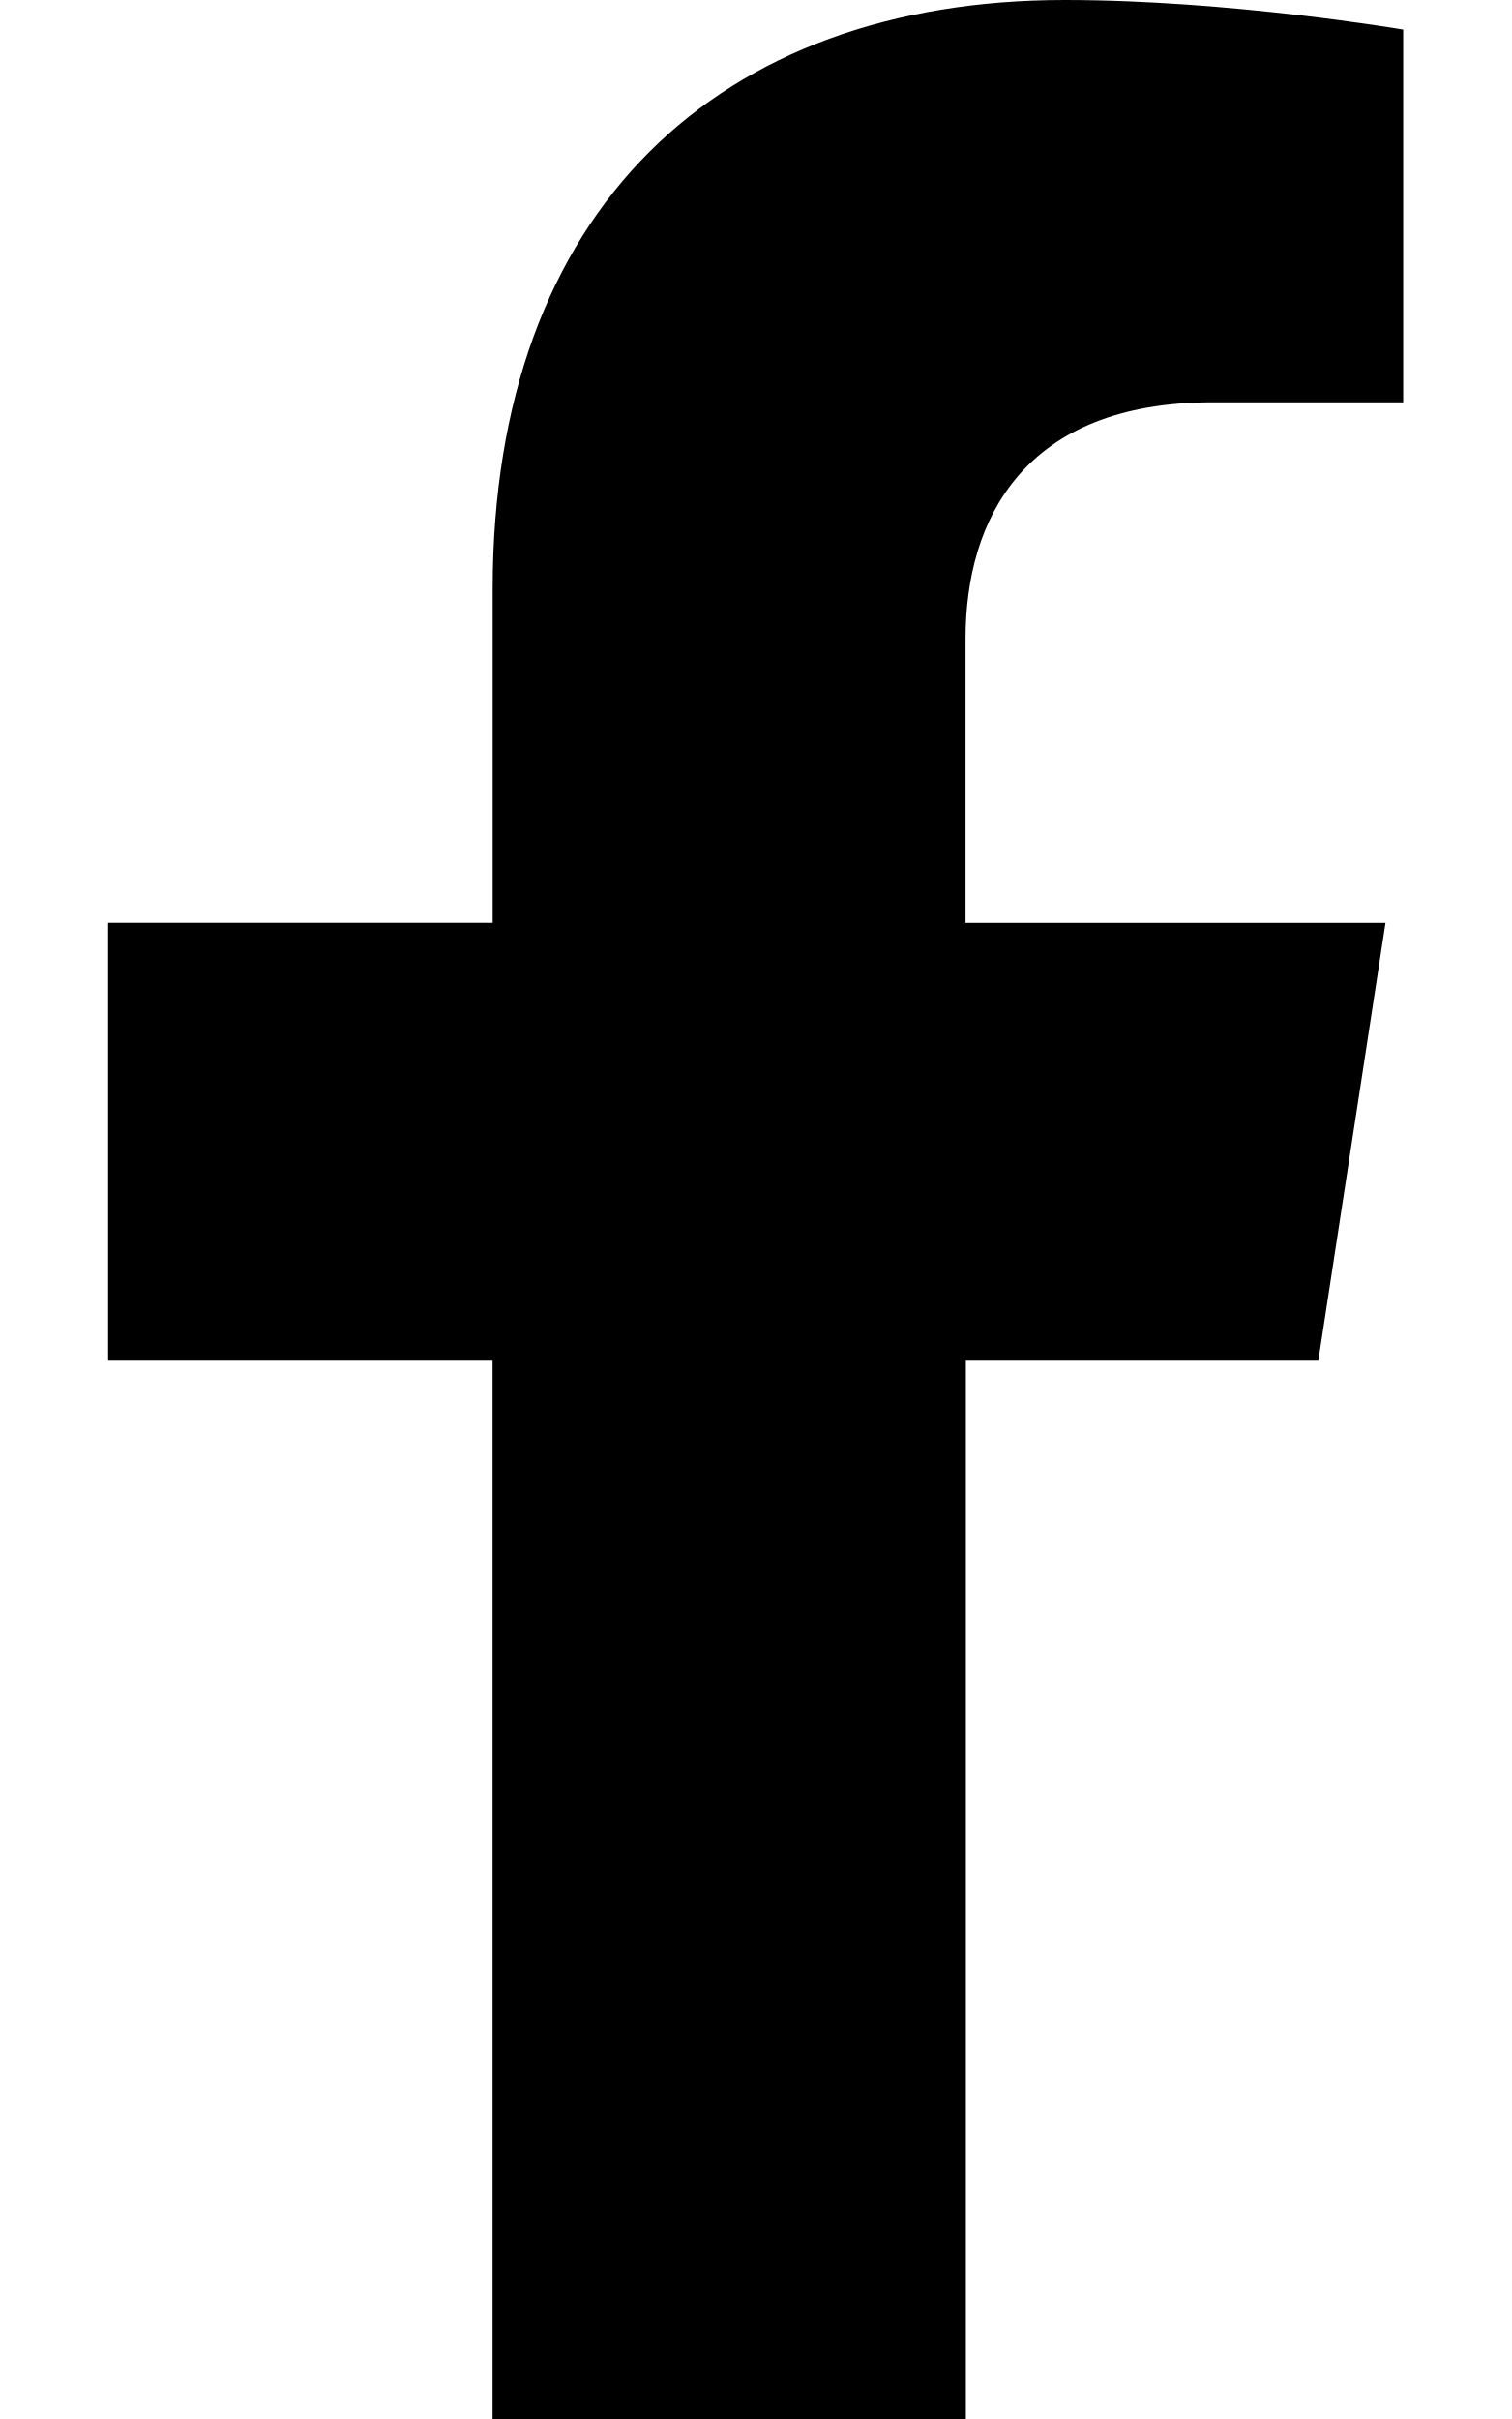
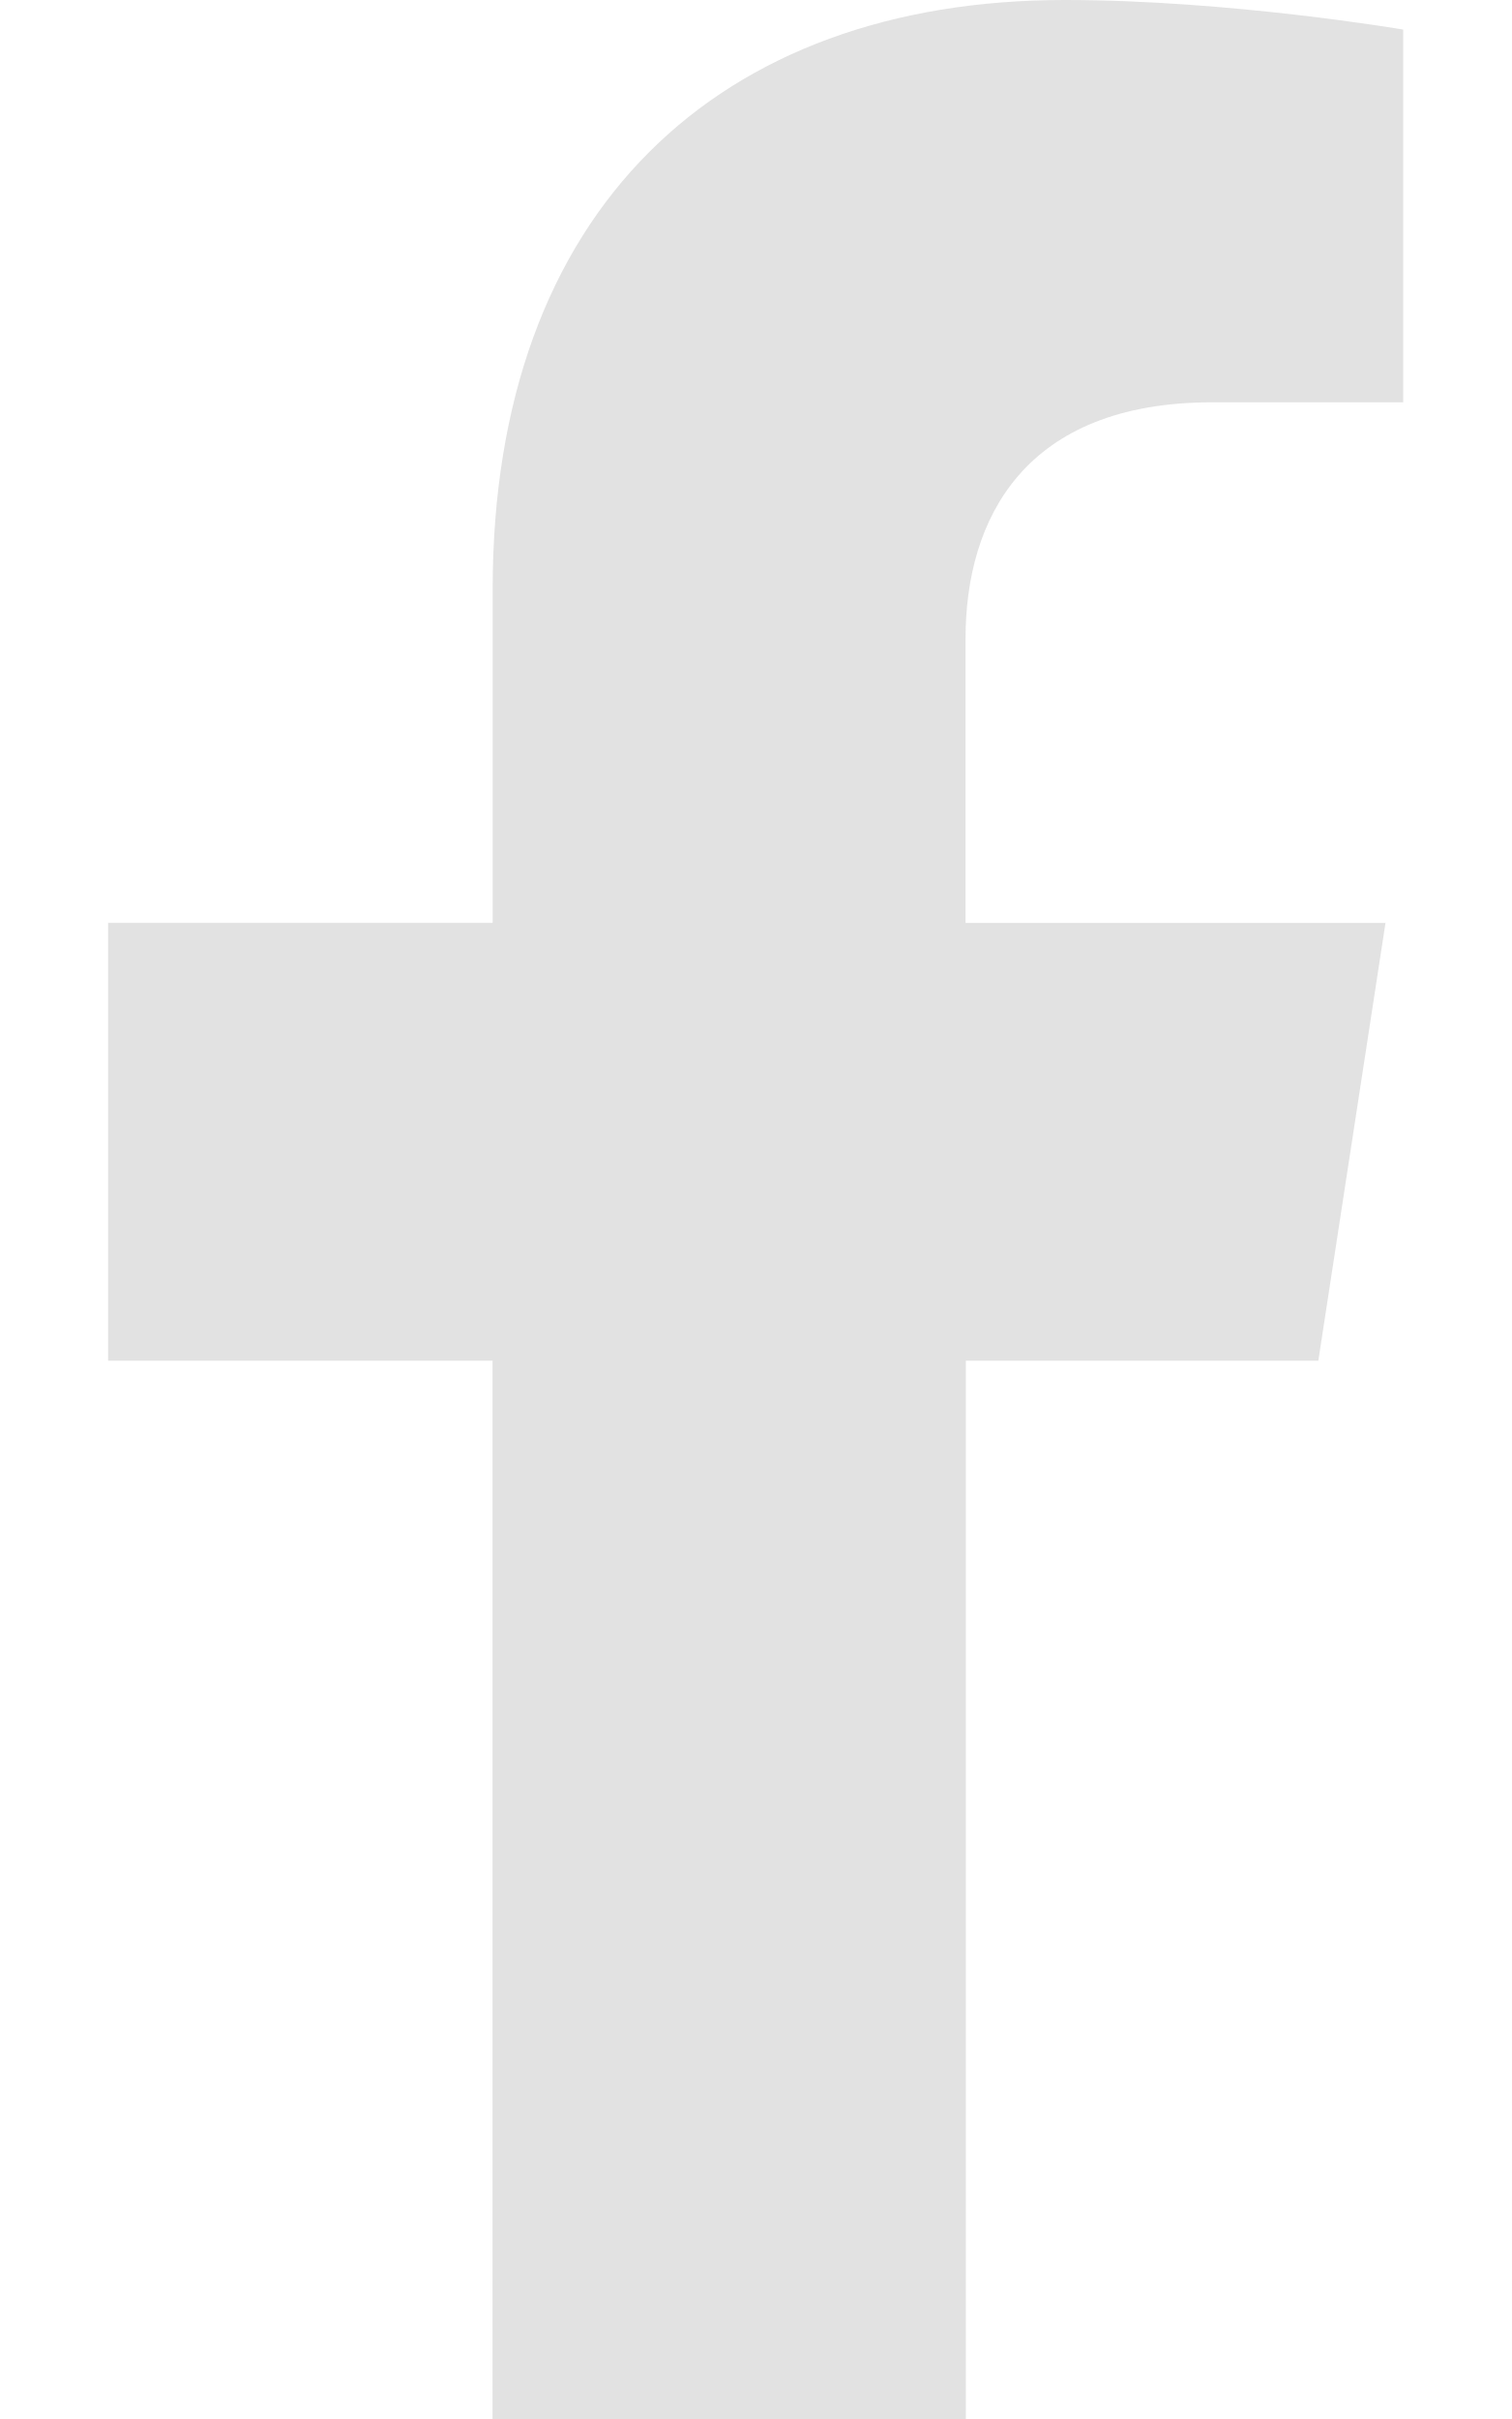
<svg xmlns="http://www.w3.org/2000/svg" aria-hidden="true" focusable="false" data-prefix="fab" data-icon="facebook-f" class="svg-inline--fa fa-facebook-f" role="img" viewBox="0 0 320 512">
-   <path fill="currentColor" d="M279.1 288l14.22-92.66h-88.91v-60.13c0-25.35 12.42-50.06 52.24-50.06h40.42V6.26S260.4 0 225.4 0c-73.22 0-121.1 44.38-121.1 124.7v70.62H22.89V288h81.39v224h100.2V288z" />
+   <path fill="#d5d5d5b3" d="M279.1 288l14.22-92.66h-88.91v-60.13c0-25.35 12.42-50.06 52.24-50.06h40.42V6.26S260.4 0 225.4 0c-73.22 0-121.1 44.38-121.1 124.7v70.62H22.89V288h81.39v224h100.2V288z" />
</svg>
